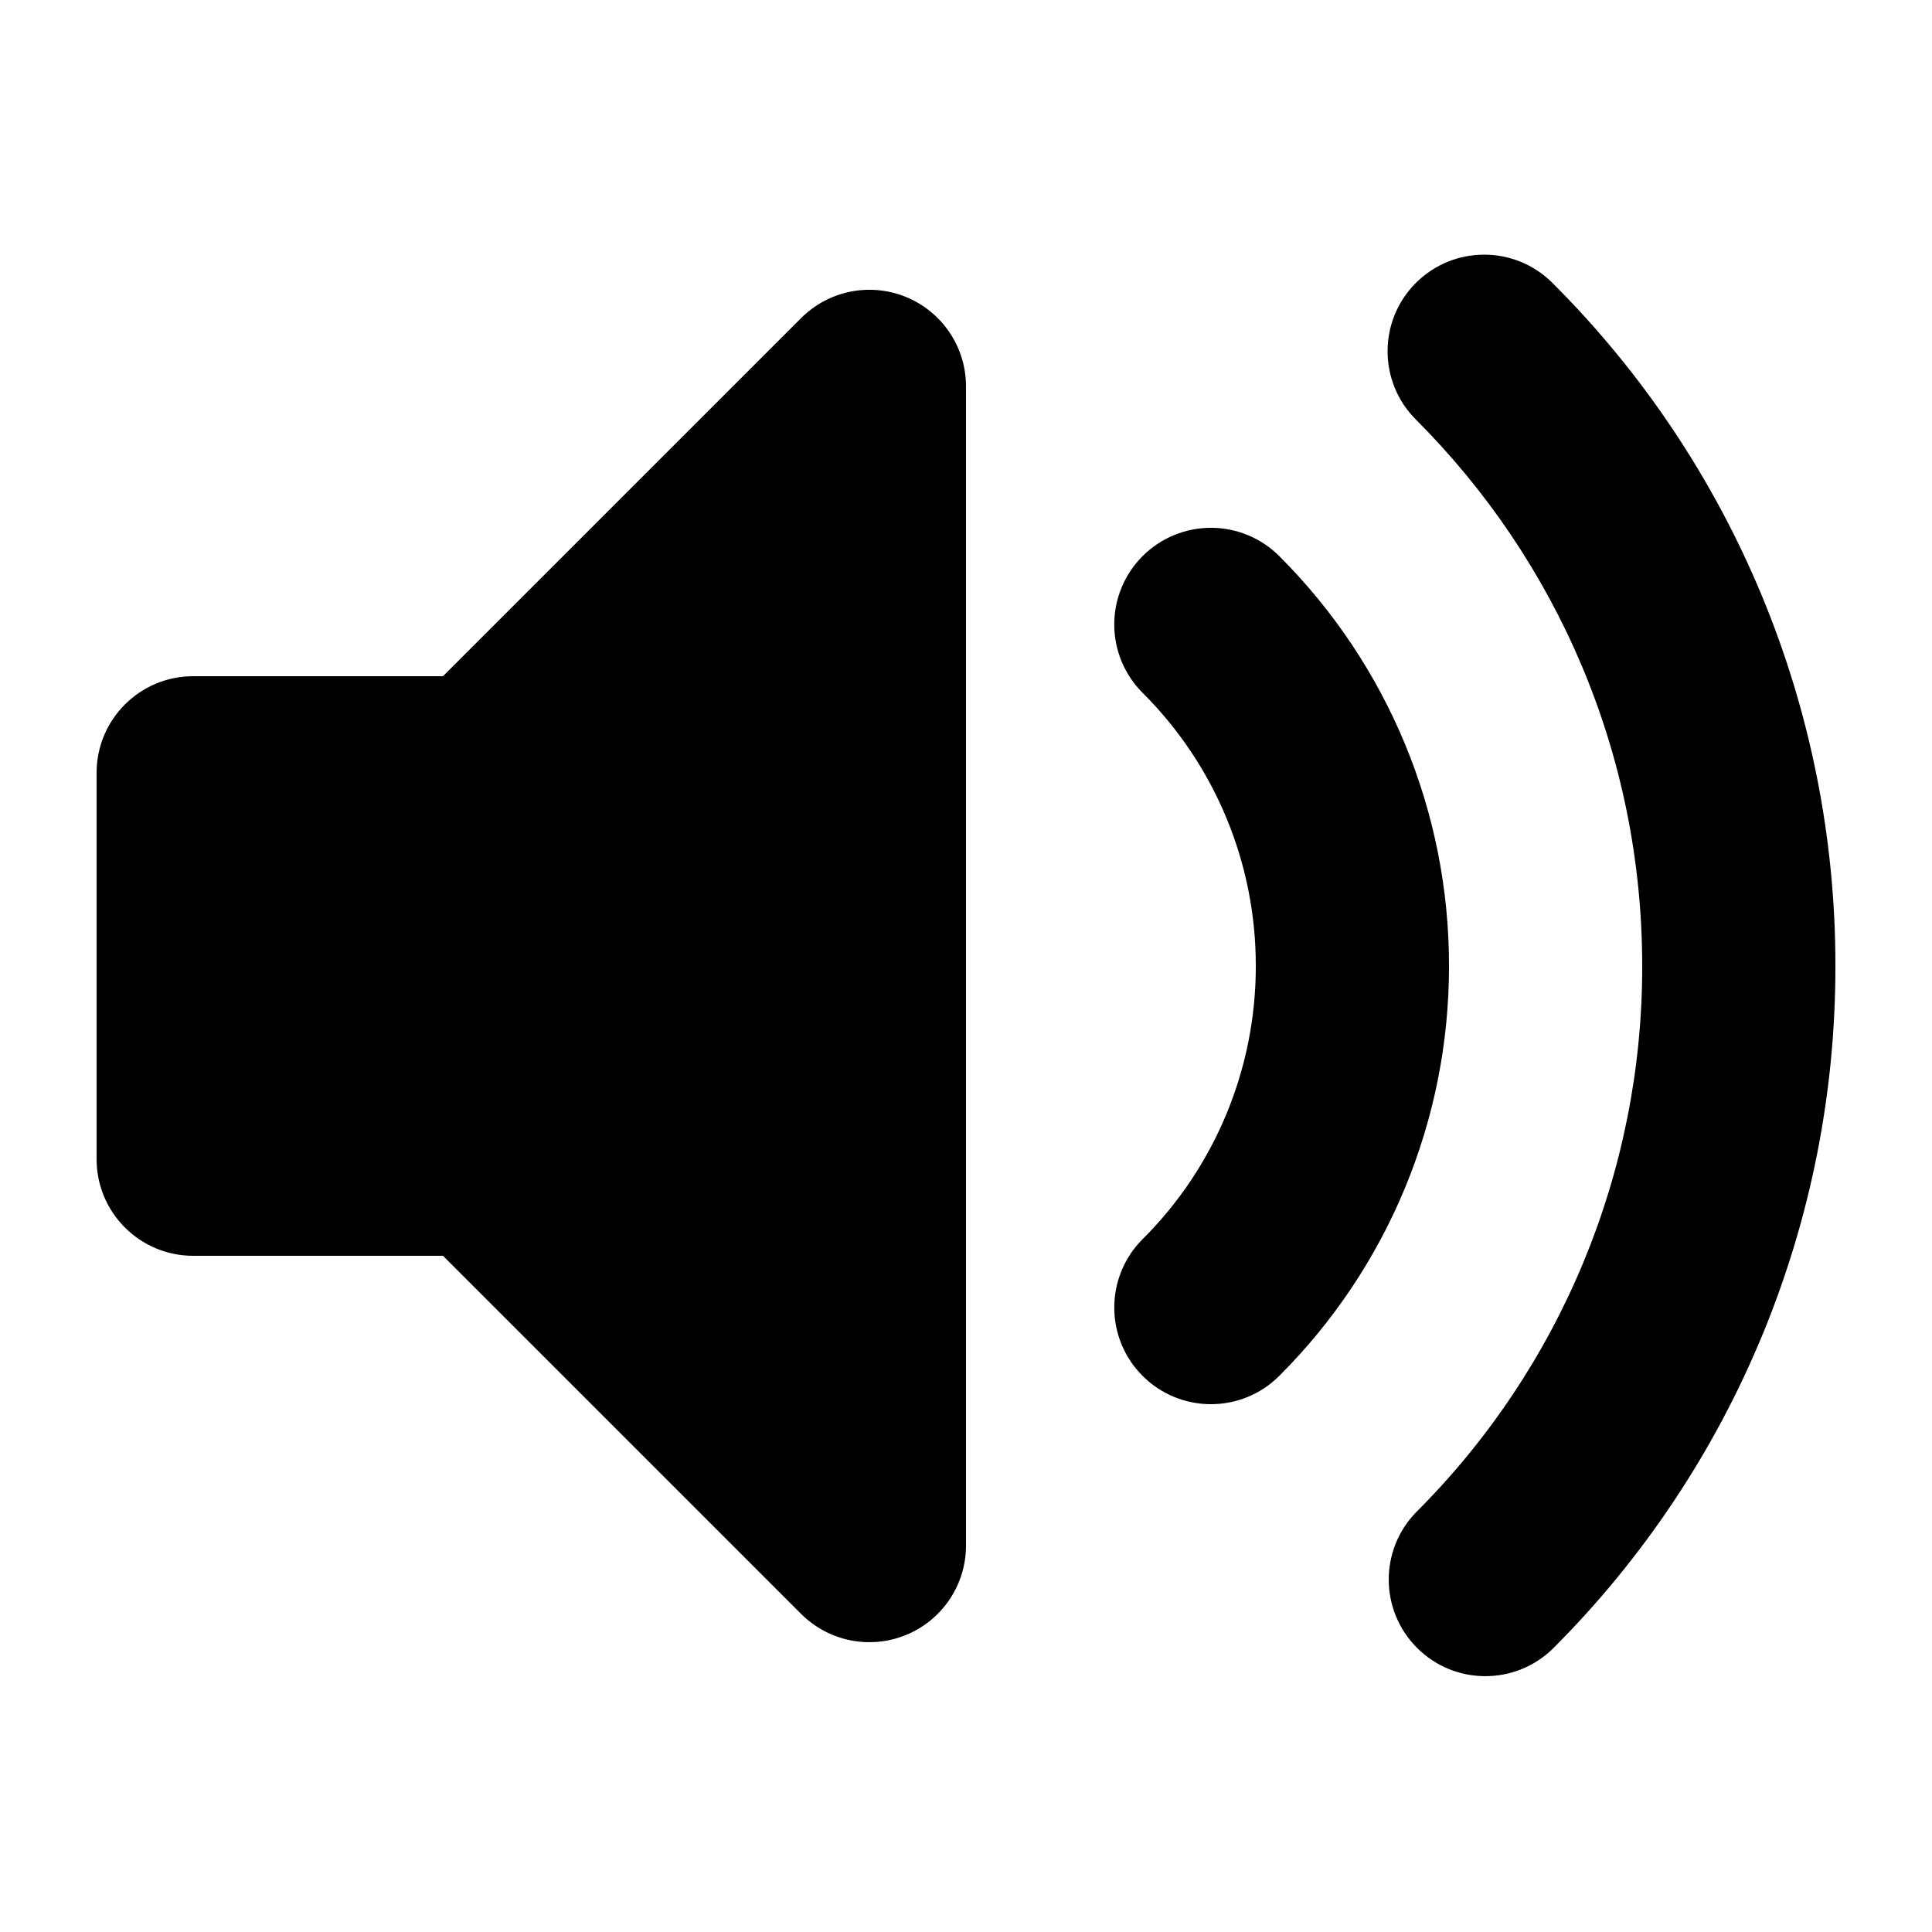
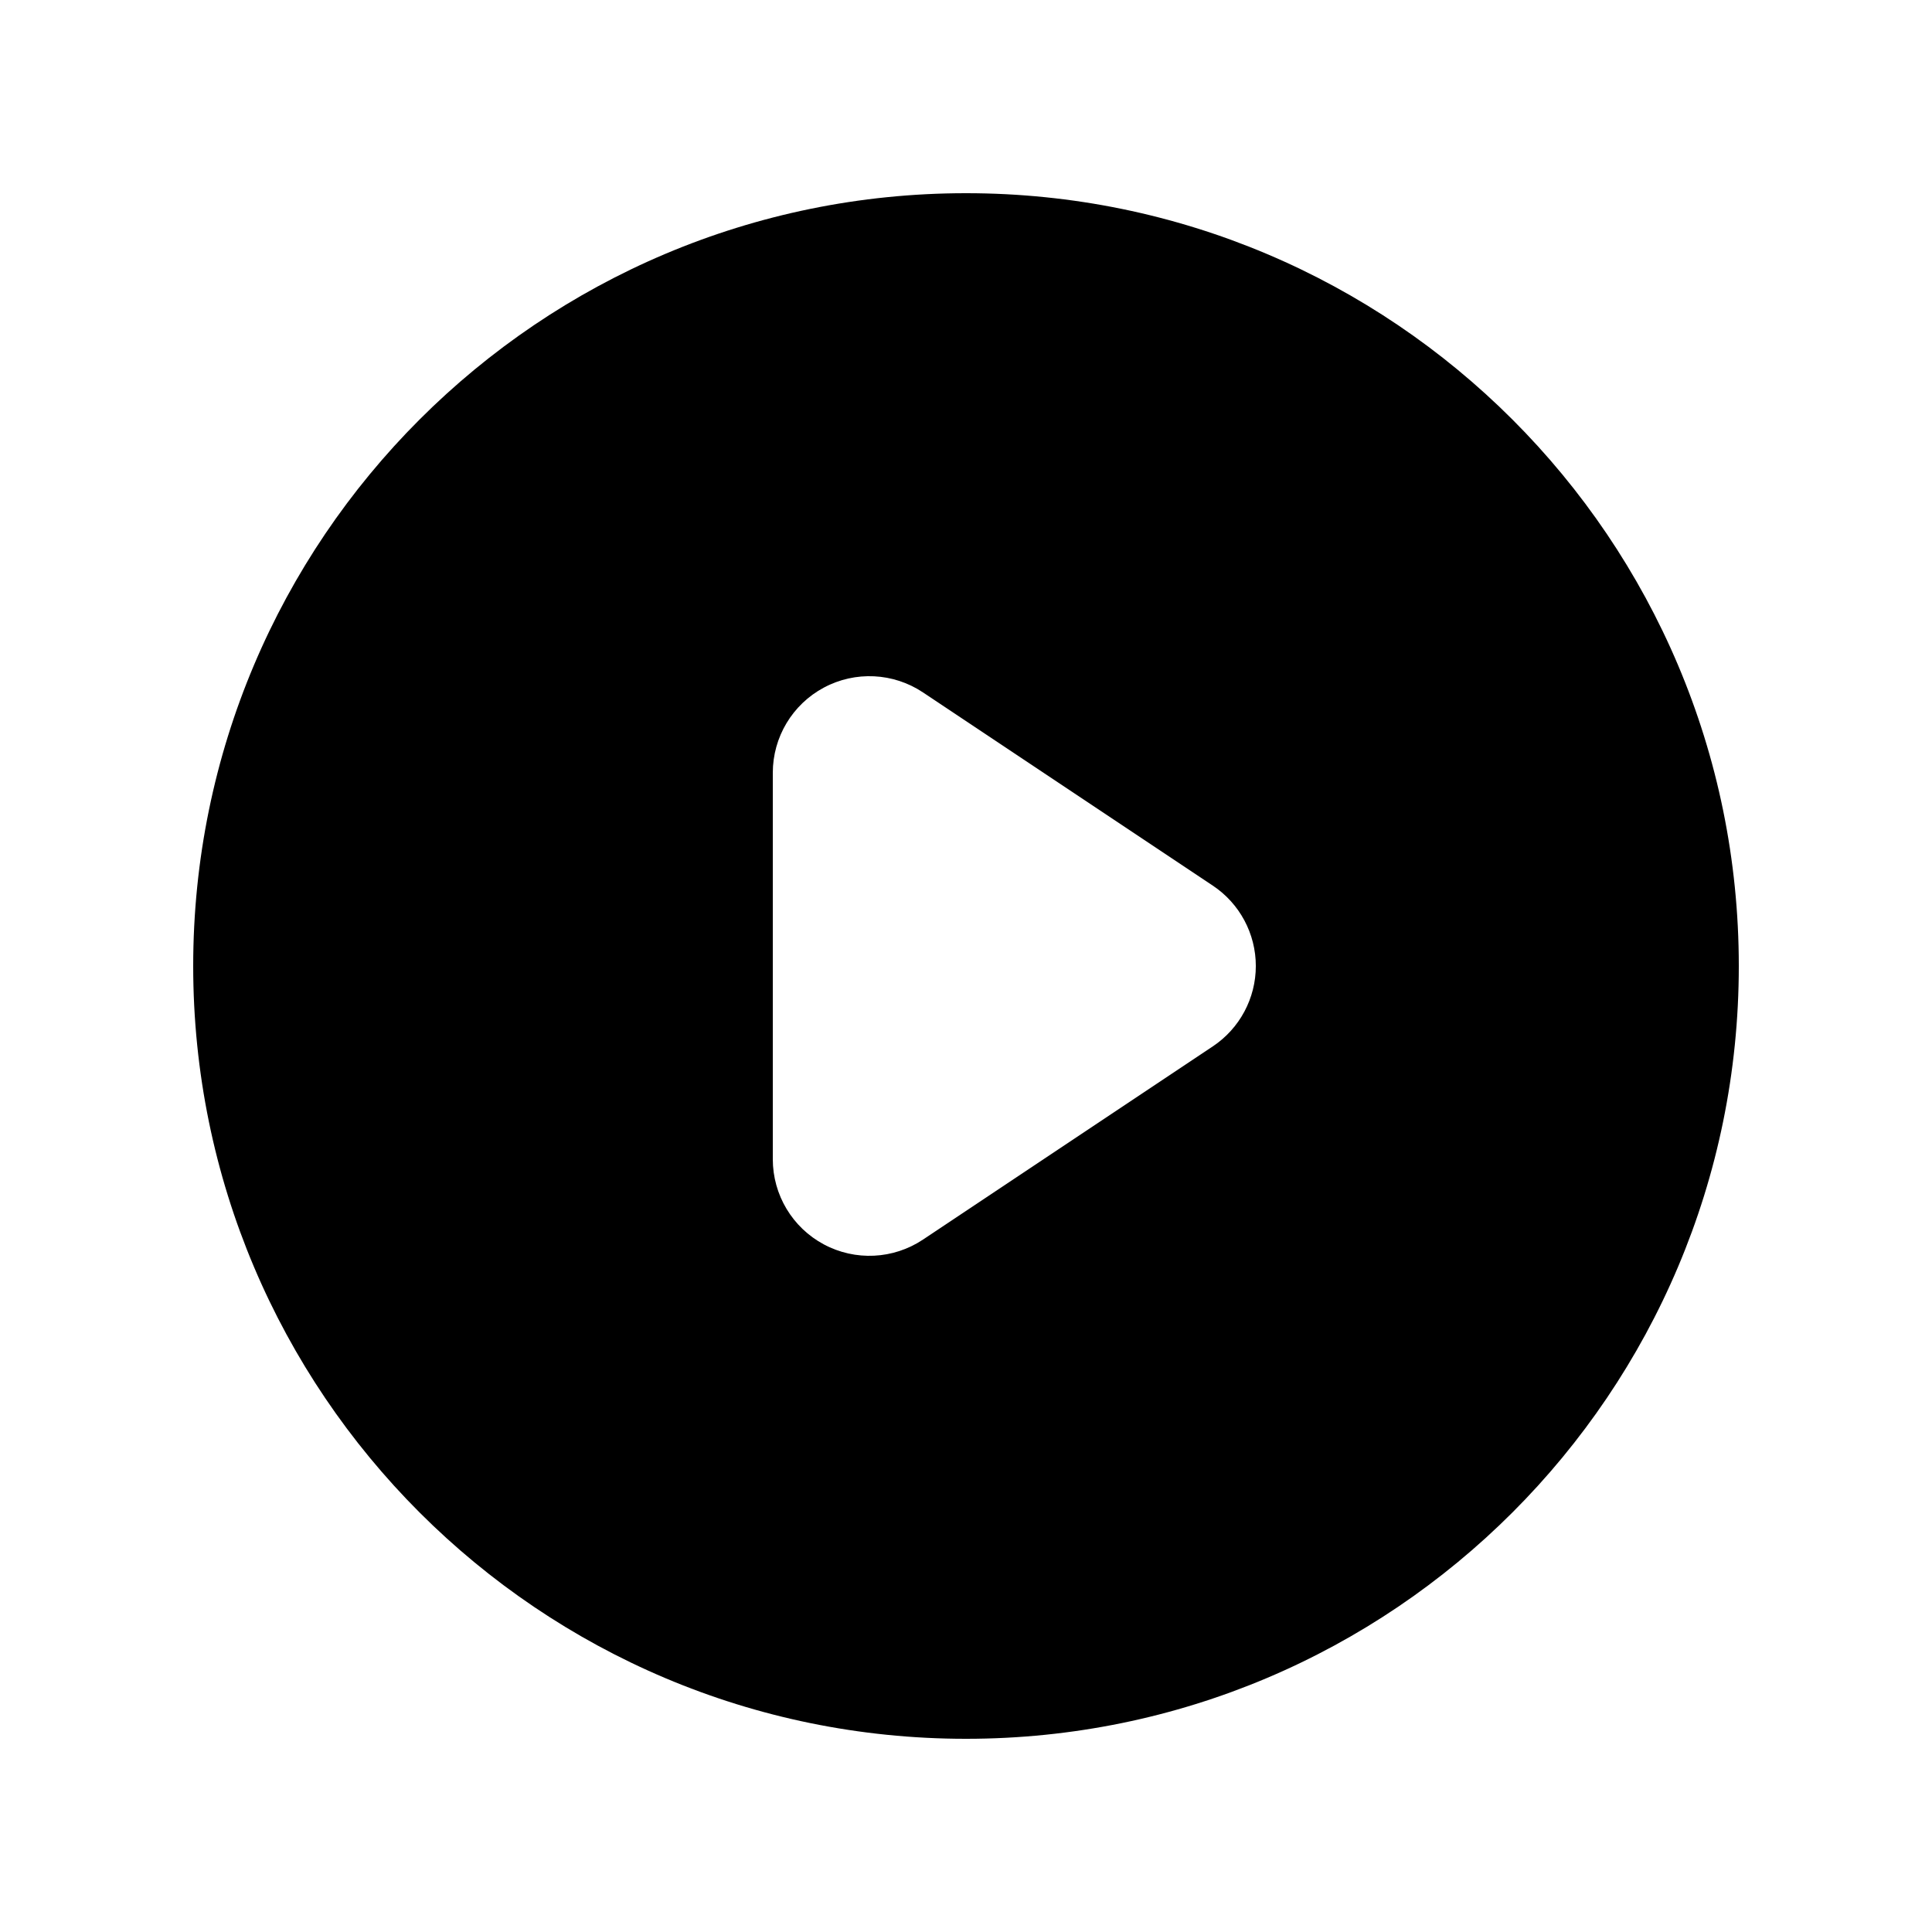
<svg xmlns="http://www.w3.org/2000/svg" class="h-5 w-5" viewBox="0 0 20 20" fill="currentColor">
-   <path fill-rule="evenodd" d="M9.383 3.076A1 1 0 0110 4v12a1 1 0 01-1.707.707L4.586 13H2a1 1 0 01-1-1V8a1 1 0 011-1h2.586l3.707-3.707a1 1 0 011.09-.217zM14.657 2.929a1 1 0 011.414 0A9.972 9.972 0 0119 10a9.972 9.972 0 01-2.929 7.071 1 1 0 01-1.414-1.414A7.971 7.971 0 0017 10c0-2.21-.894-4.208-2.343-5.657a1 1 0 010-1.414zm-2.829 2.828a1 1 0 011.415 0A5.983 5.983 0 0115 10a5.984 5.984 0 01-1.757 4.243 1 1 0 01-1.415-1.415A3.984 3.984 0 0013 10a3.983 3.983 0 00-1.172-2.828 1 1 0 010-1.415z" clip-rule="evenodd" />
+   <path fill-rule="evenodd" d="M10 18a8 8 0 100-16 8 8 0 000 16zM9.555 7.168A1 1 0 008 8v4a1 1 0 001.555.832l3-2a1 1 0 000-1.664l-3-2z" clip-rule="evenodd" />
</svg>
